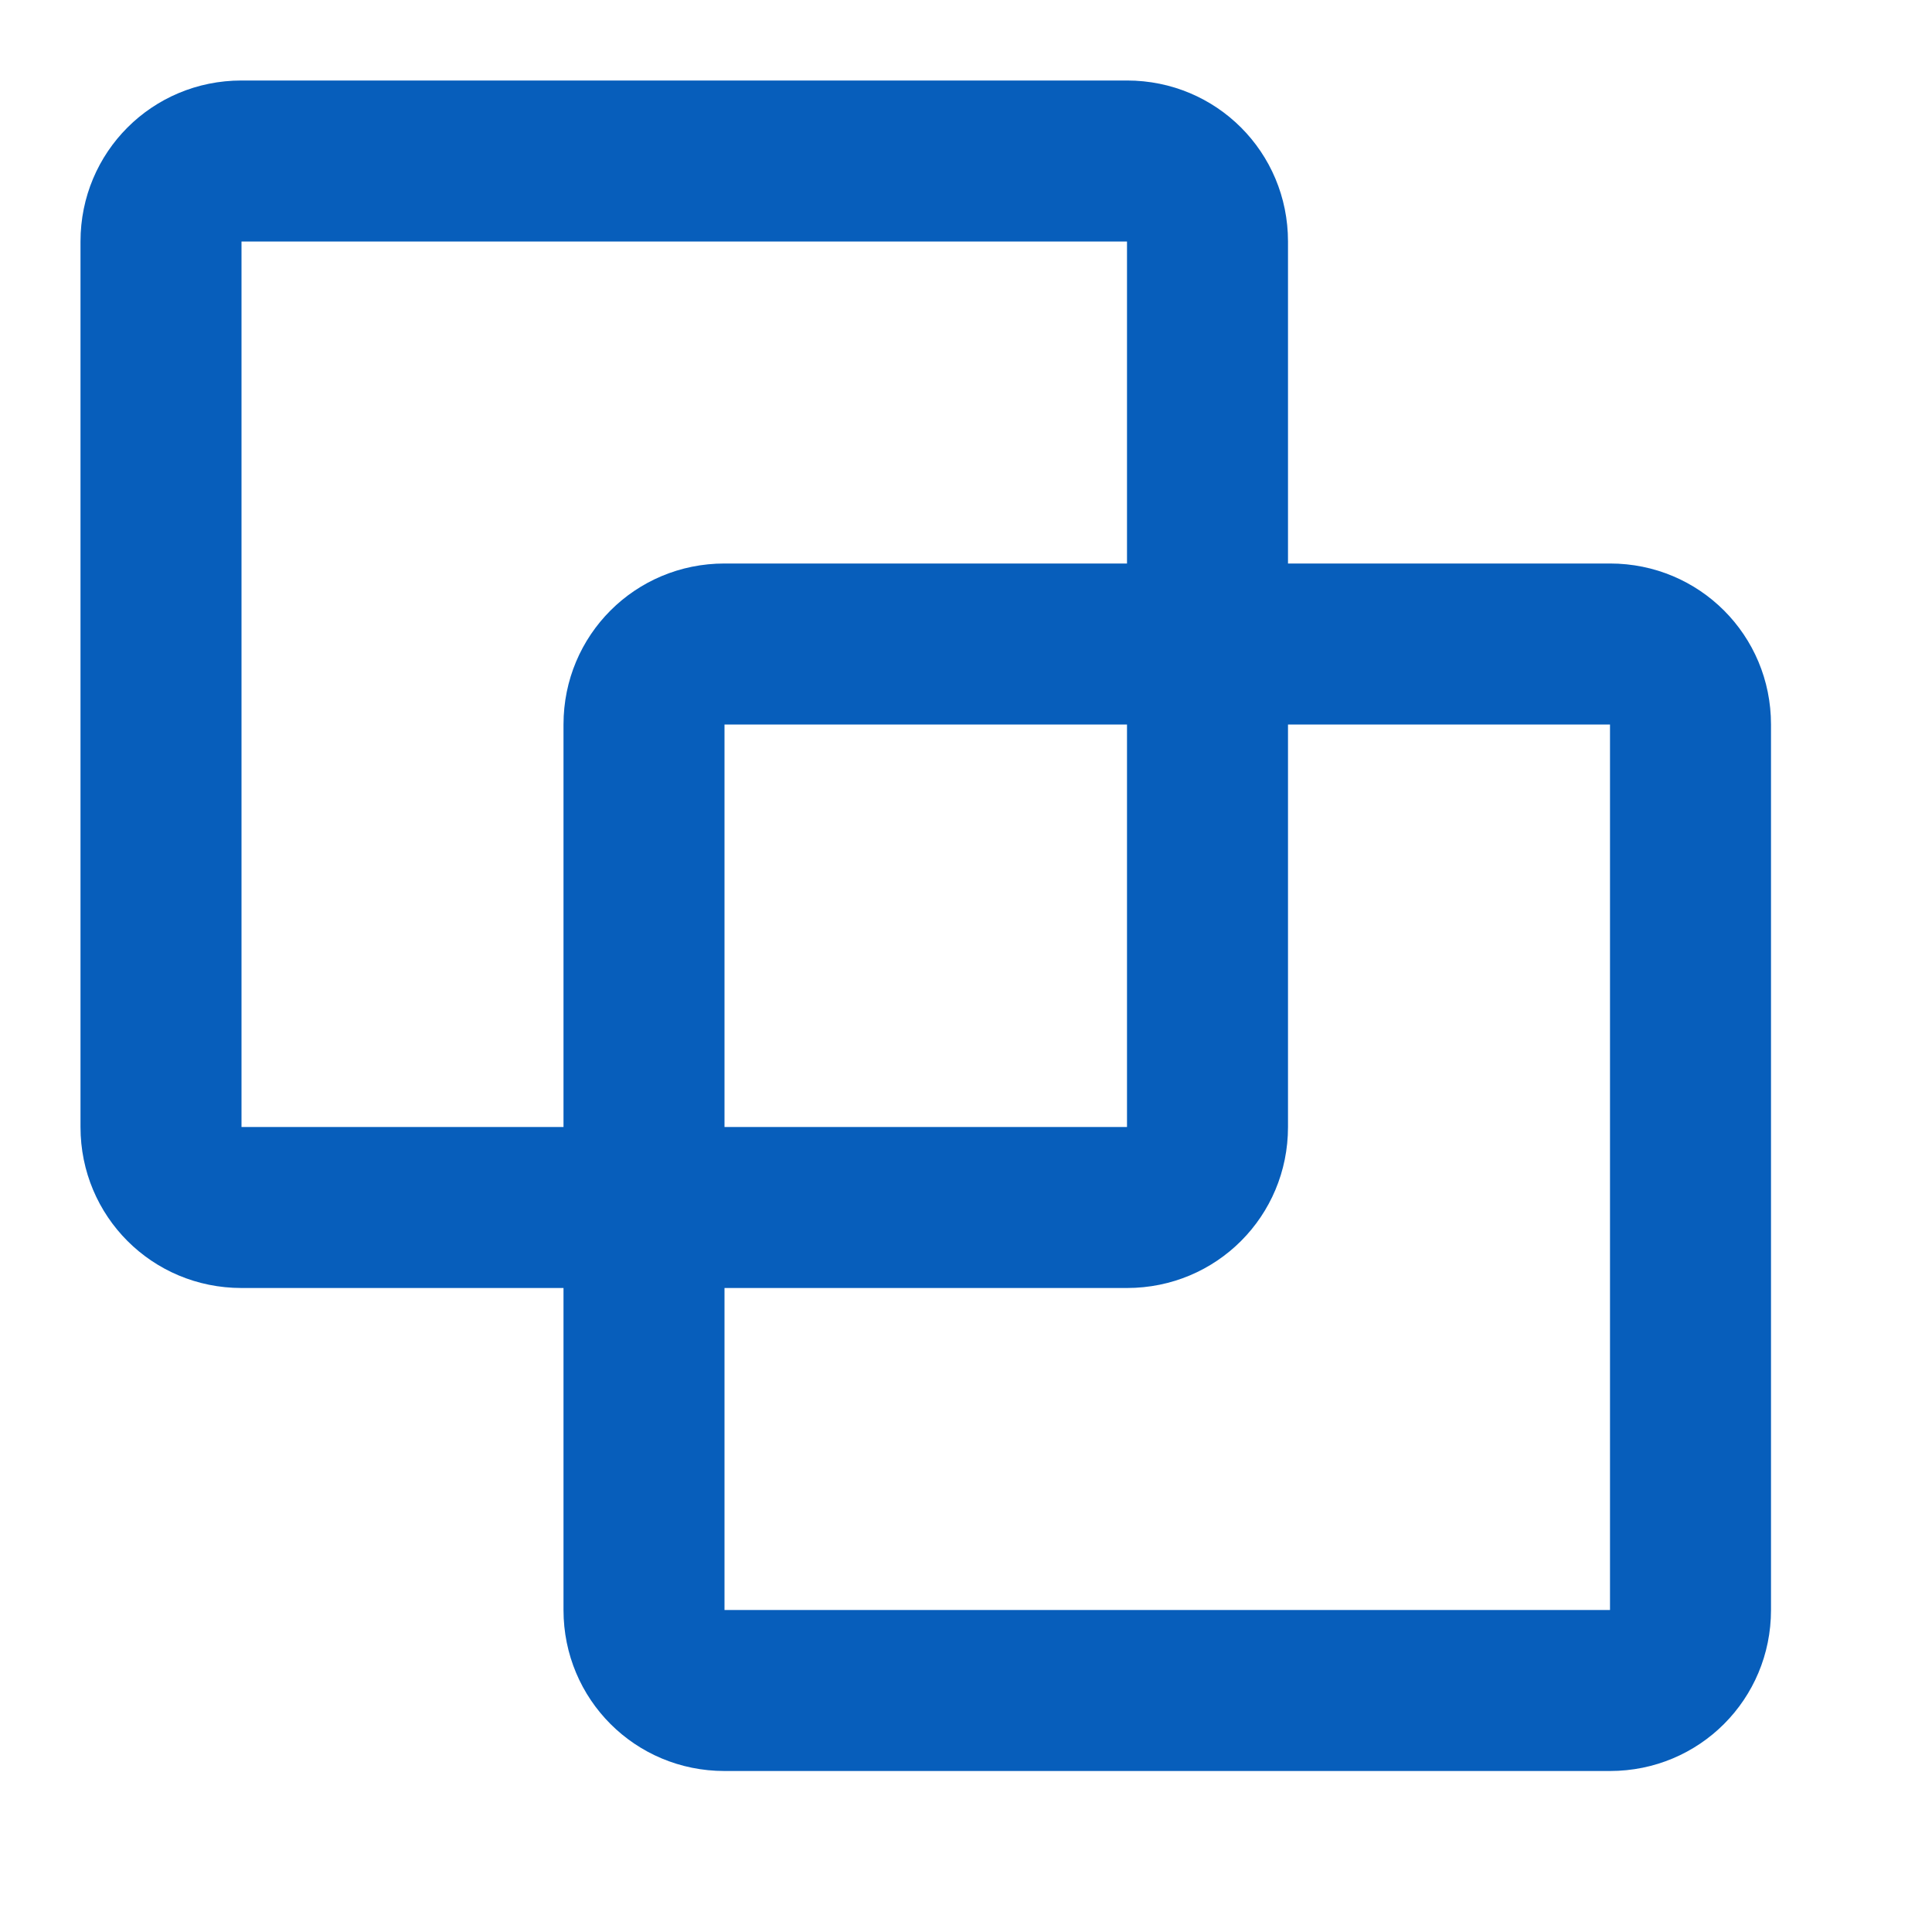
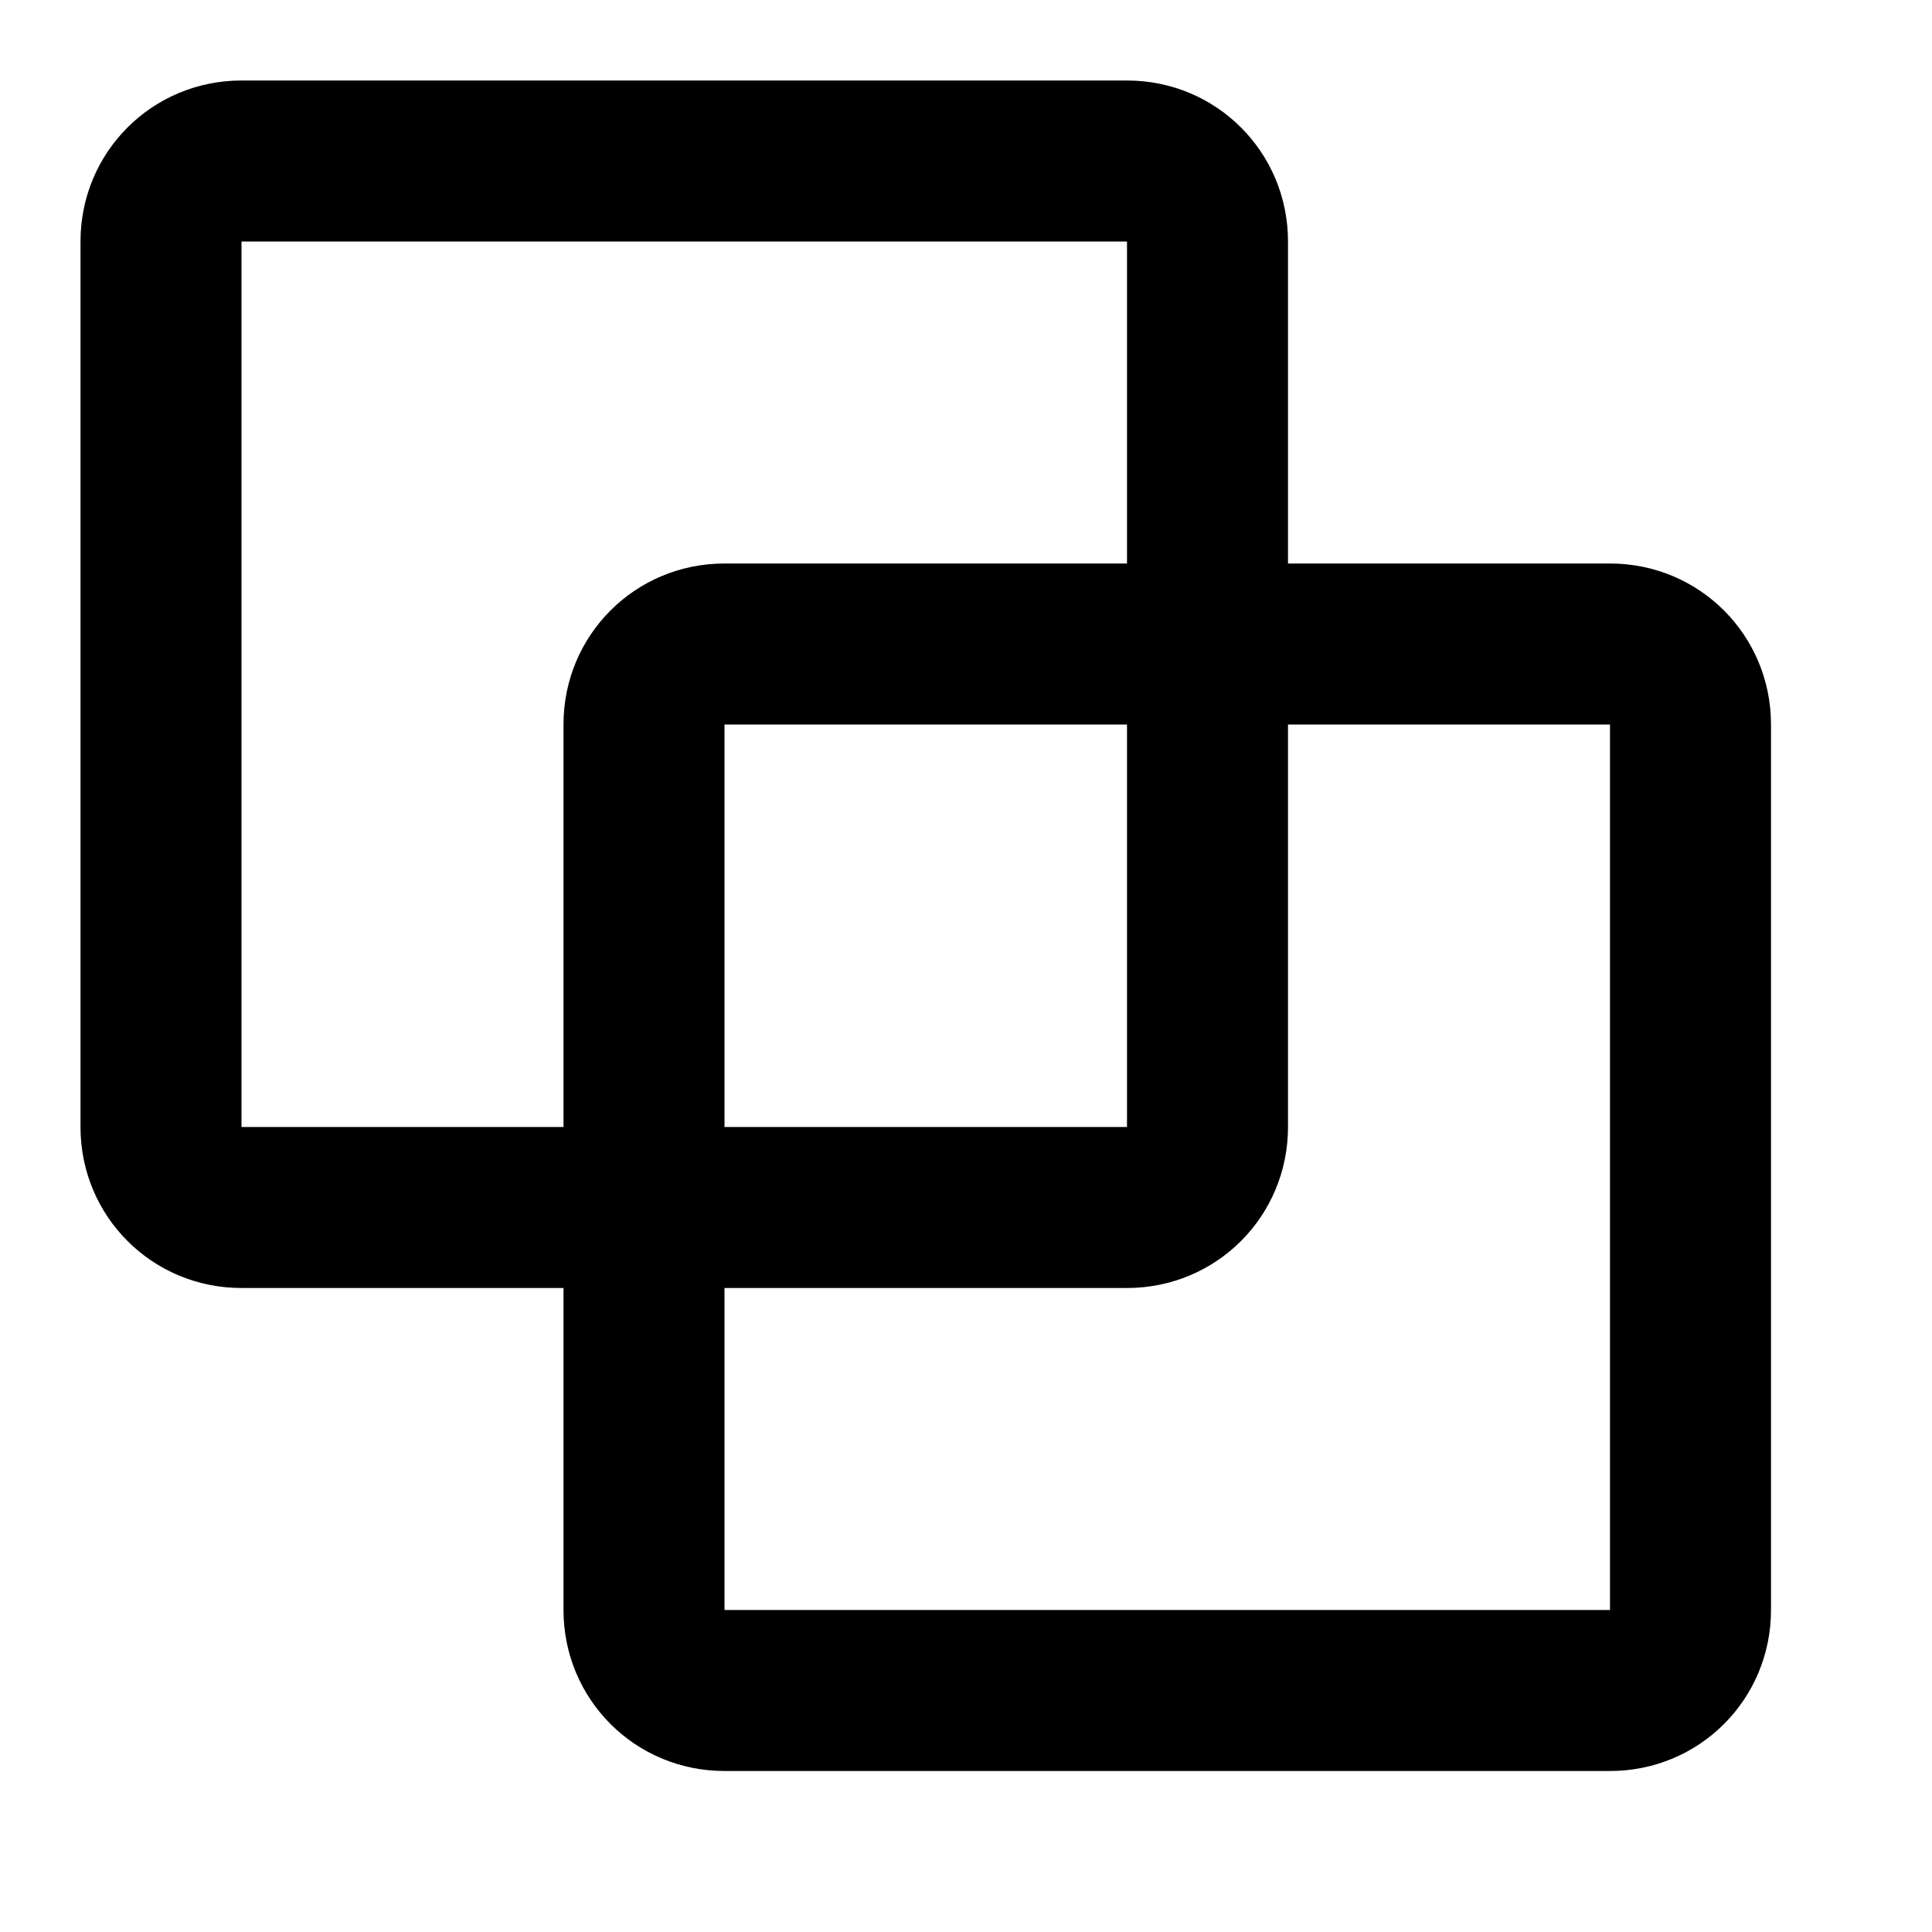
- <svg xmlns="http://www.w3.org/2000/svg" version="1.1" width="24" height="24" viewBox="0 0 24 24">
-   <path fill="#075EBB" d="M3,1C1.89,1 1,1.89 1,3V14C1,15.11 1.89,16 3,16C4.33,16 7,16 7,16C7,16 7,18.67 7,20C7,21.11 7.89,22 9,22H20C21.11,22 22,21.11 22,20V9C22,7.89 21.11,7 20,7C18.67,7 16,7 16,7C16,7 16,4.33 16,3C16,1.89 15.11,1 14,1H3M3,3H14C14,4.33 14,7 14,7H9C7.89,7 7,7.89 7,9V14C7,14 4.33,14 3,14V3M9,9H14V14H9V9M16,9C16,9 18.67,9 20,9V20H9C9,18.67 9,16 9,16H14C15.11,16 16,15.11 16,14V9Z" />
+ <svg xmlns="http://www.w3.org/2000/svg" version="1.1" viewBox="0 0 24 24">
+   <path fill="currentColor" d="M3,1C1.89,1 1,1.89 1,3V14C1,15.11 1.89,16 3,16C4.33,16 7,16 7,16C7,16 7,18.67 7,20C7,21.11 7.89,22 9,22H20C21.11,22 22,21.11 22,20V9C22,7.89 21.11,7 20,7C18.67,7 16,7 16,7C16,7 16,4.33 16,3C16,1.89 15.11,1 14,1H3M3,3H14C14,4.33 14,7 14,7H9C7.89,7 7,7.89 7,9V14C7,14 4.33,14 3,14V3M9,9H14V14H9V9M16,9C16,9 18.67,9 20,9V20H9C9,18.67 9,16 9,16H14C15.11,16 16,15.11 16,14V9Z" />
</svg>
